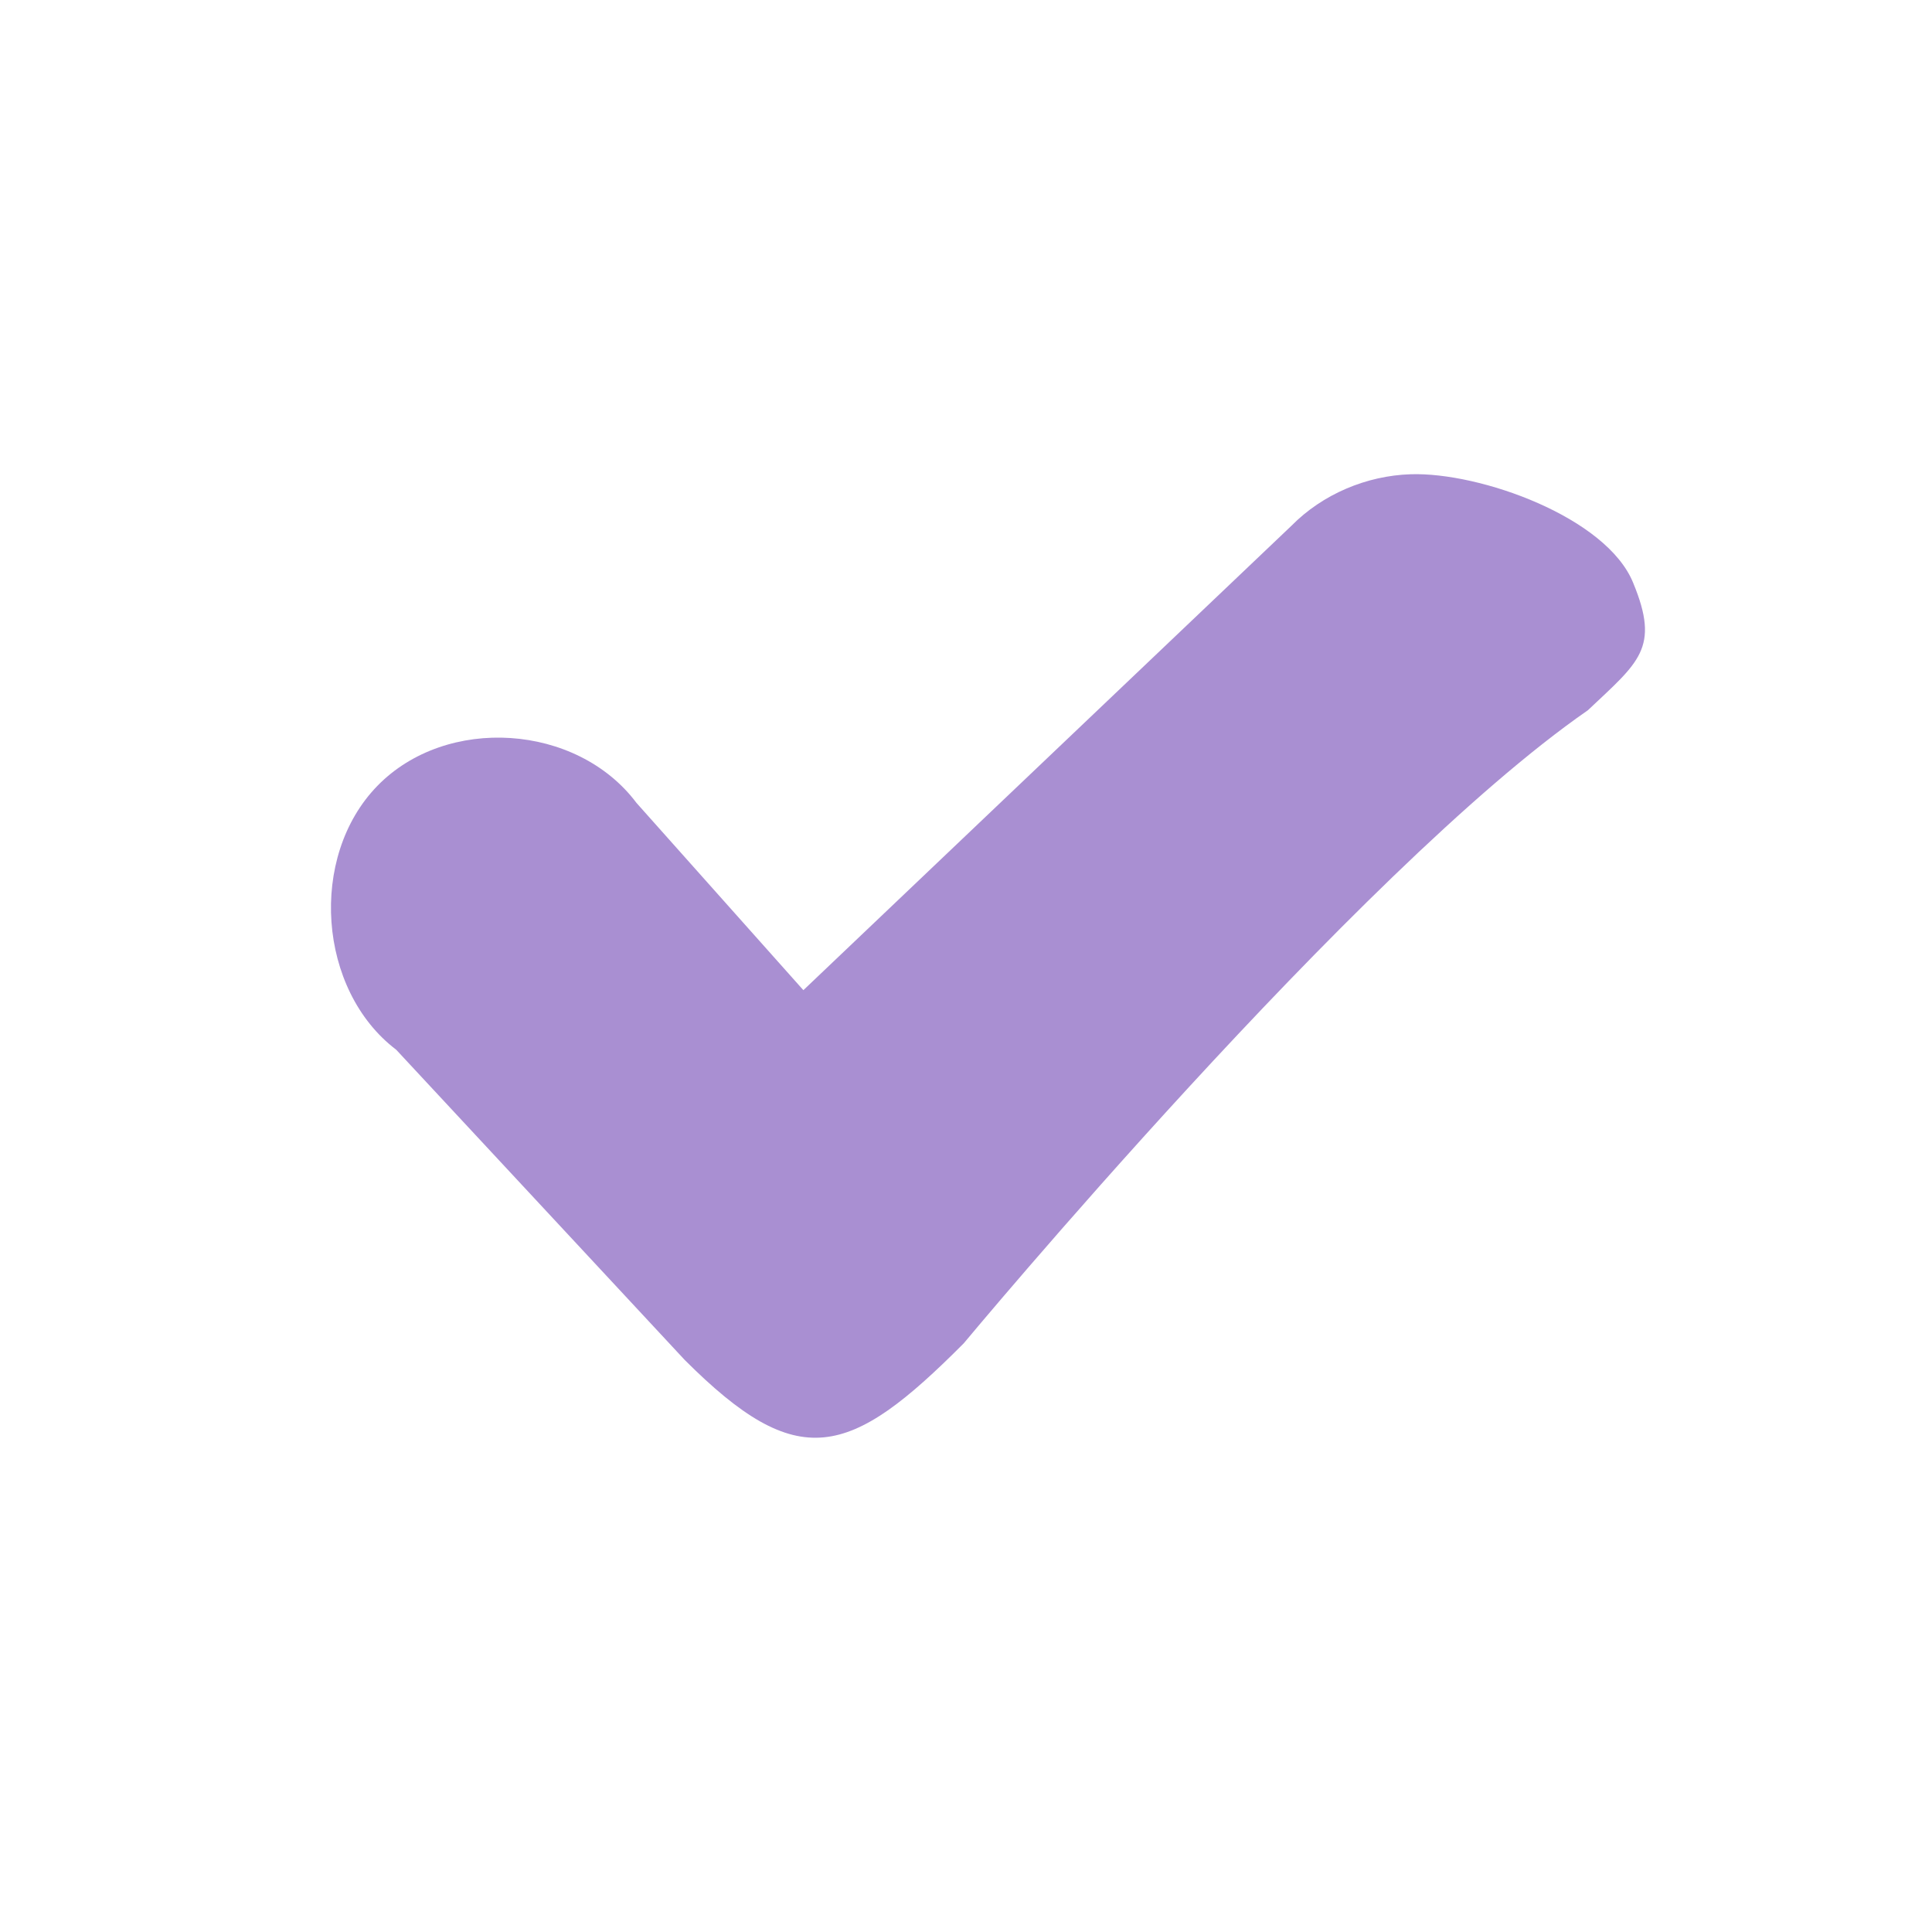
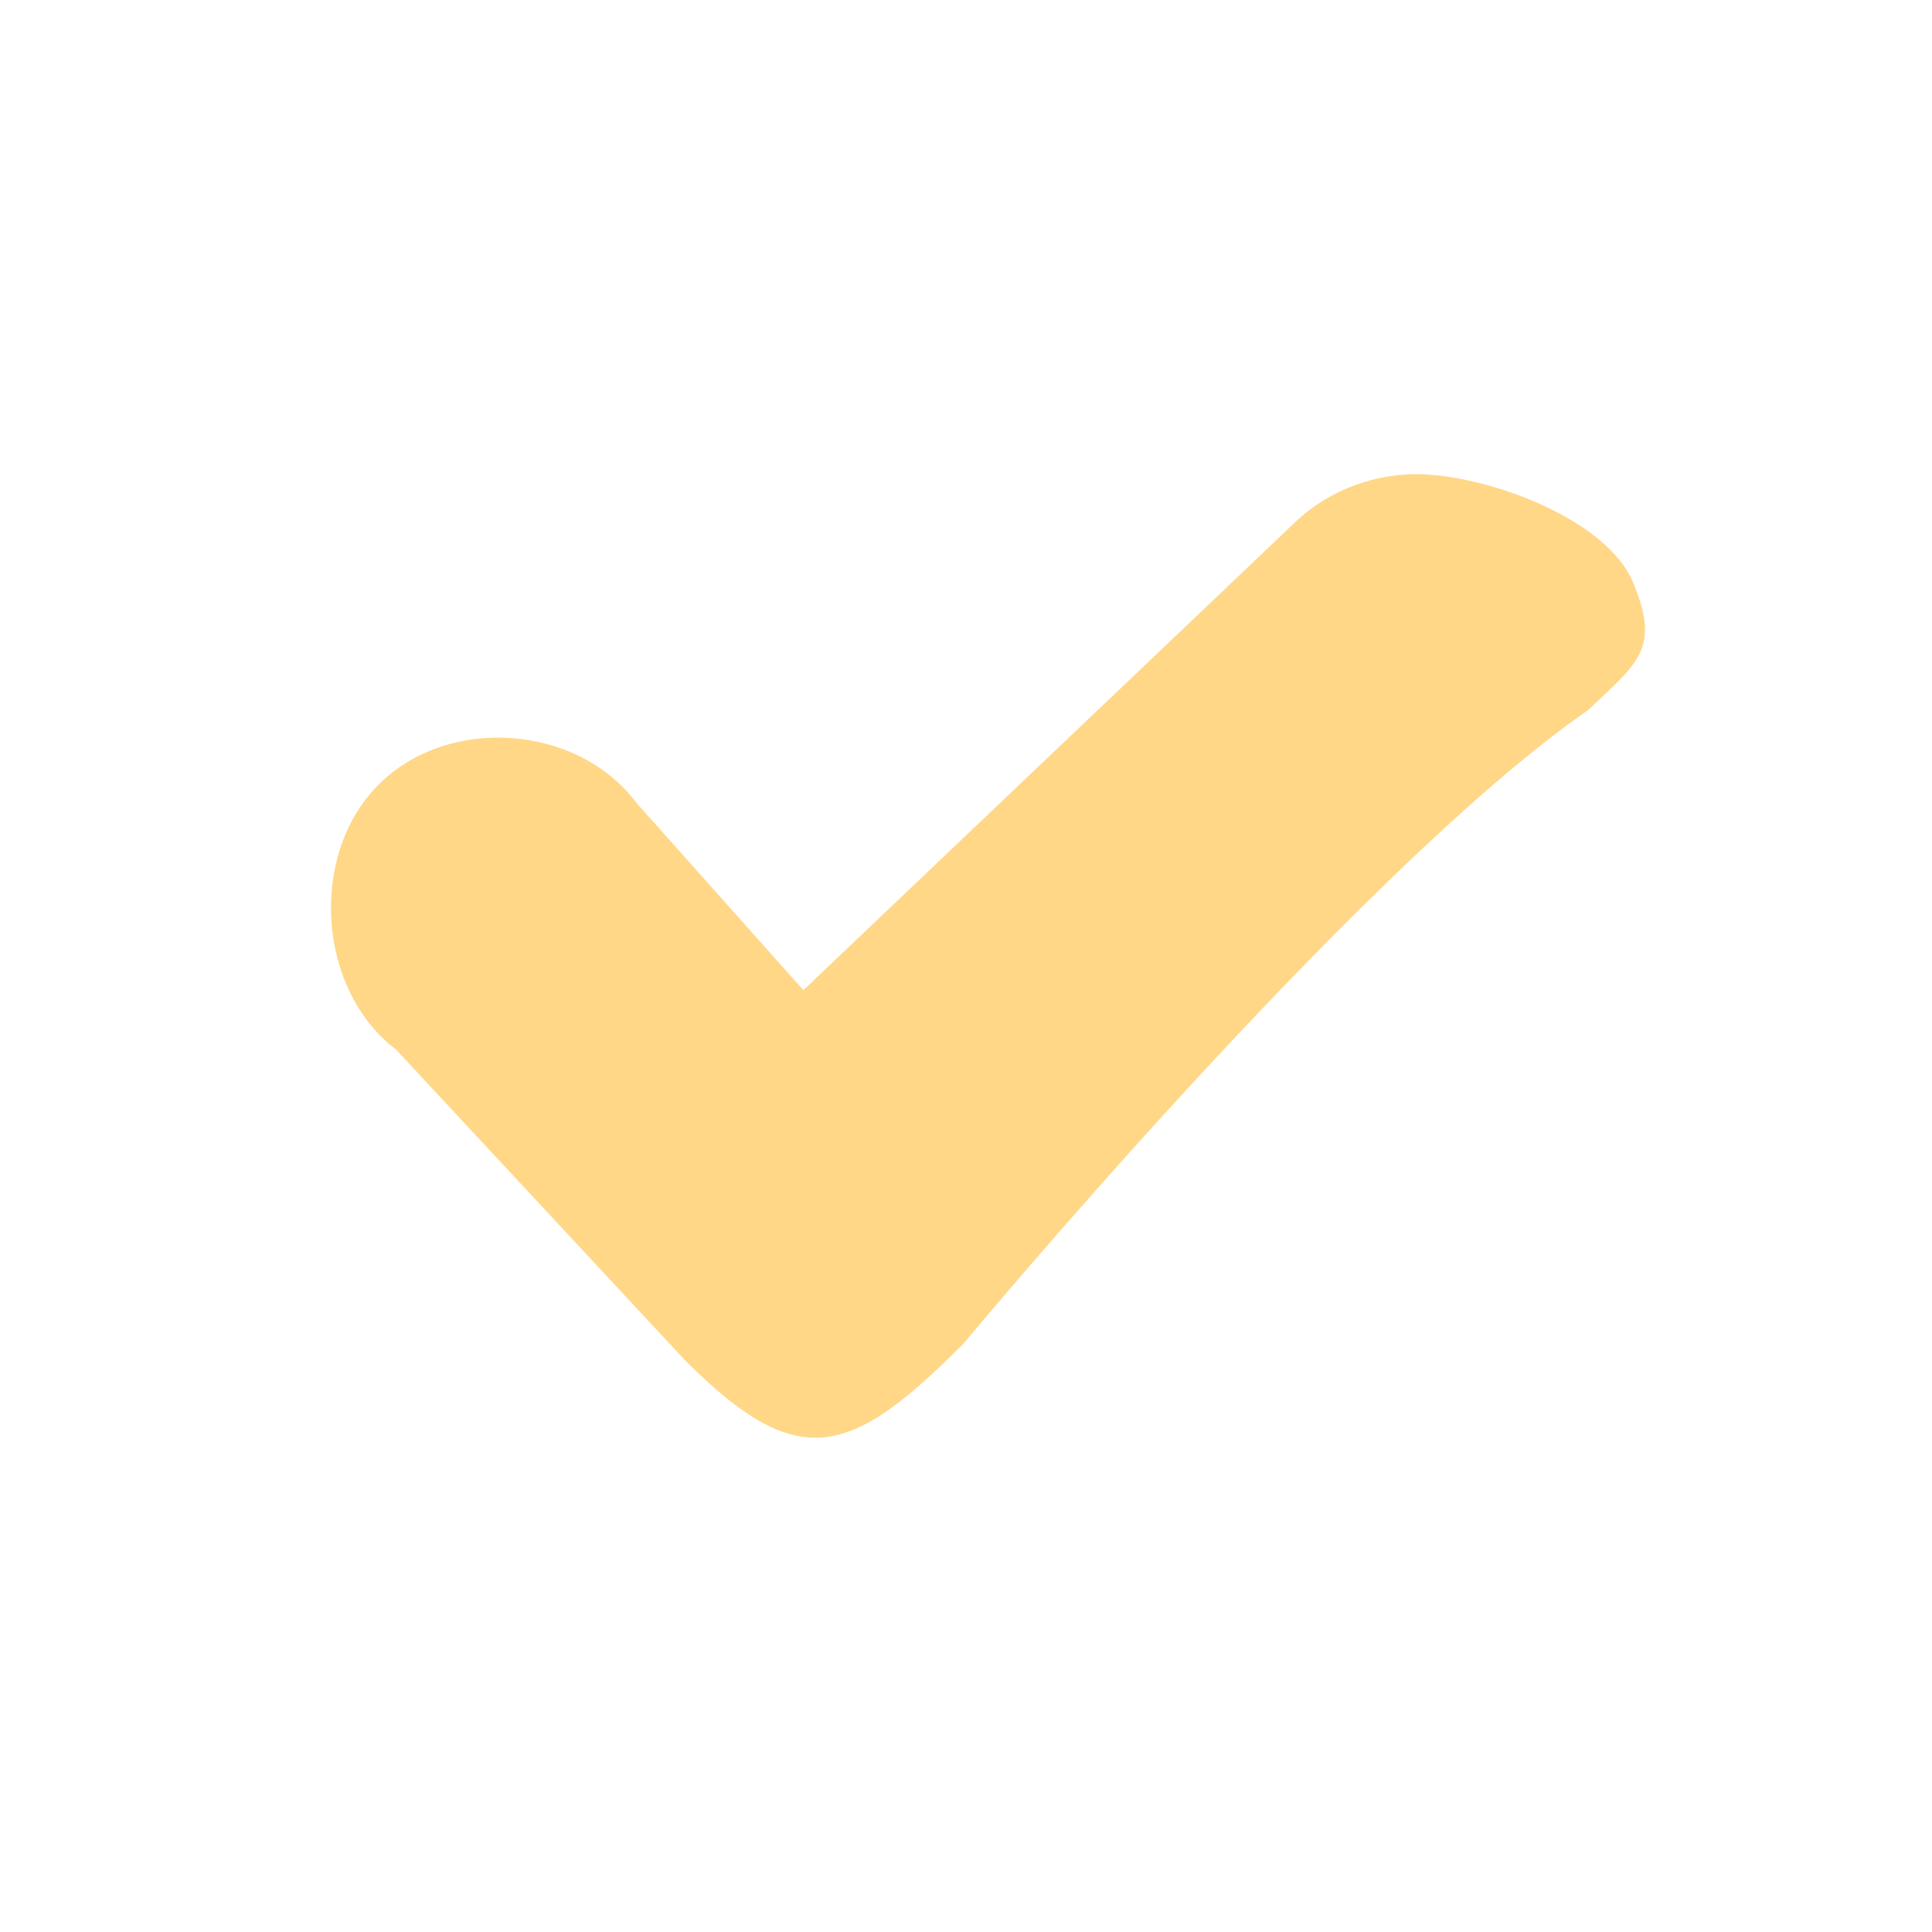
<svg xmlns="http://www.w3.org/2000/svg" width="133pt" height="133pt" viewBox="0 0 133 133" version="1.1">
  <g id="surface1">
-     <path style=" stroke:none;fill-rule:nonzero;fill:#a98fd2;fill-opacity:1;" d="M 97.102 32.648 C 94.074 32.746 91.047 34.016 88.898 36.199 L 55.305 68.164 L 43.816 55.273 C 39.715 49.805 30.73 49.219 25.977 54.102 C 21.223 58.984 21.875 68.164 27.277 72.266 L 47.137 93.621 C 54.949 101.434 58.465 100.391 66.34 92.48 C 66.34 92.48 93.426 59.895 109.309 48.895 C 112.824 45.574 114.289 44.629 112.434 40.137 C 110.613 35.613 101.887 32.488 97.102 32.648 Z M 97.102 32.648 " />
+     <path style=" stroke:none;fill-rule:nonzero;fill:#ffd787;fill-opacity:1;" d="M 97.102 32.648 C 94.074 32.746 91.047 34.016 88.898 36.199 L 55.305 68.164 L 43.816 55.273 C 39.715 49.805 30.73 49.219 25.977 54.102 C 21.223 58.984 21.875 68.164 27.277 72.266 L 47.137 93.621 C 54.949 101.434 58.465 100.391 66.34 92.48 C 66.34 92.48 93.426 59.895 109.309 48.895 C 112.824 45.574 114.289 44.629 112.434 40.137 C 110.613 35.613 101.887 32.488 97.102 32.648 Z M 97.102 32.648 " />
  </g>
</svg>
